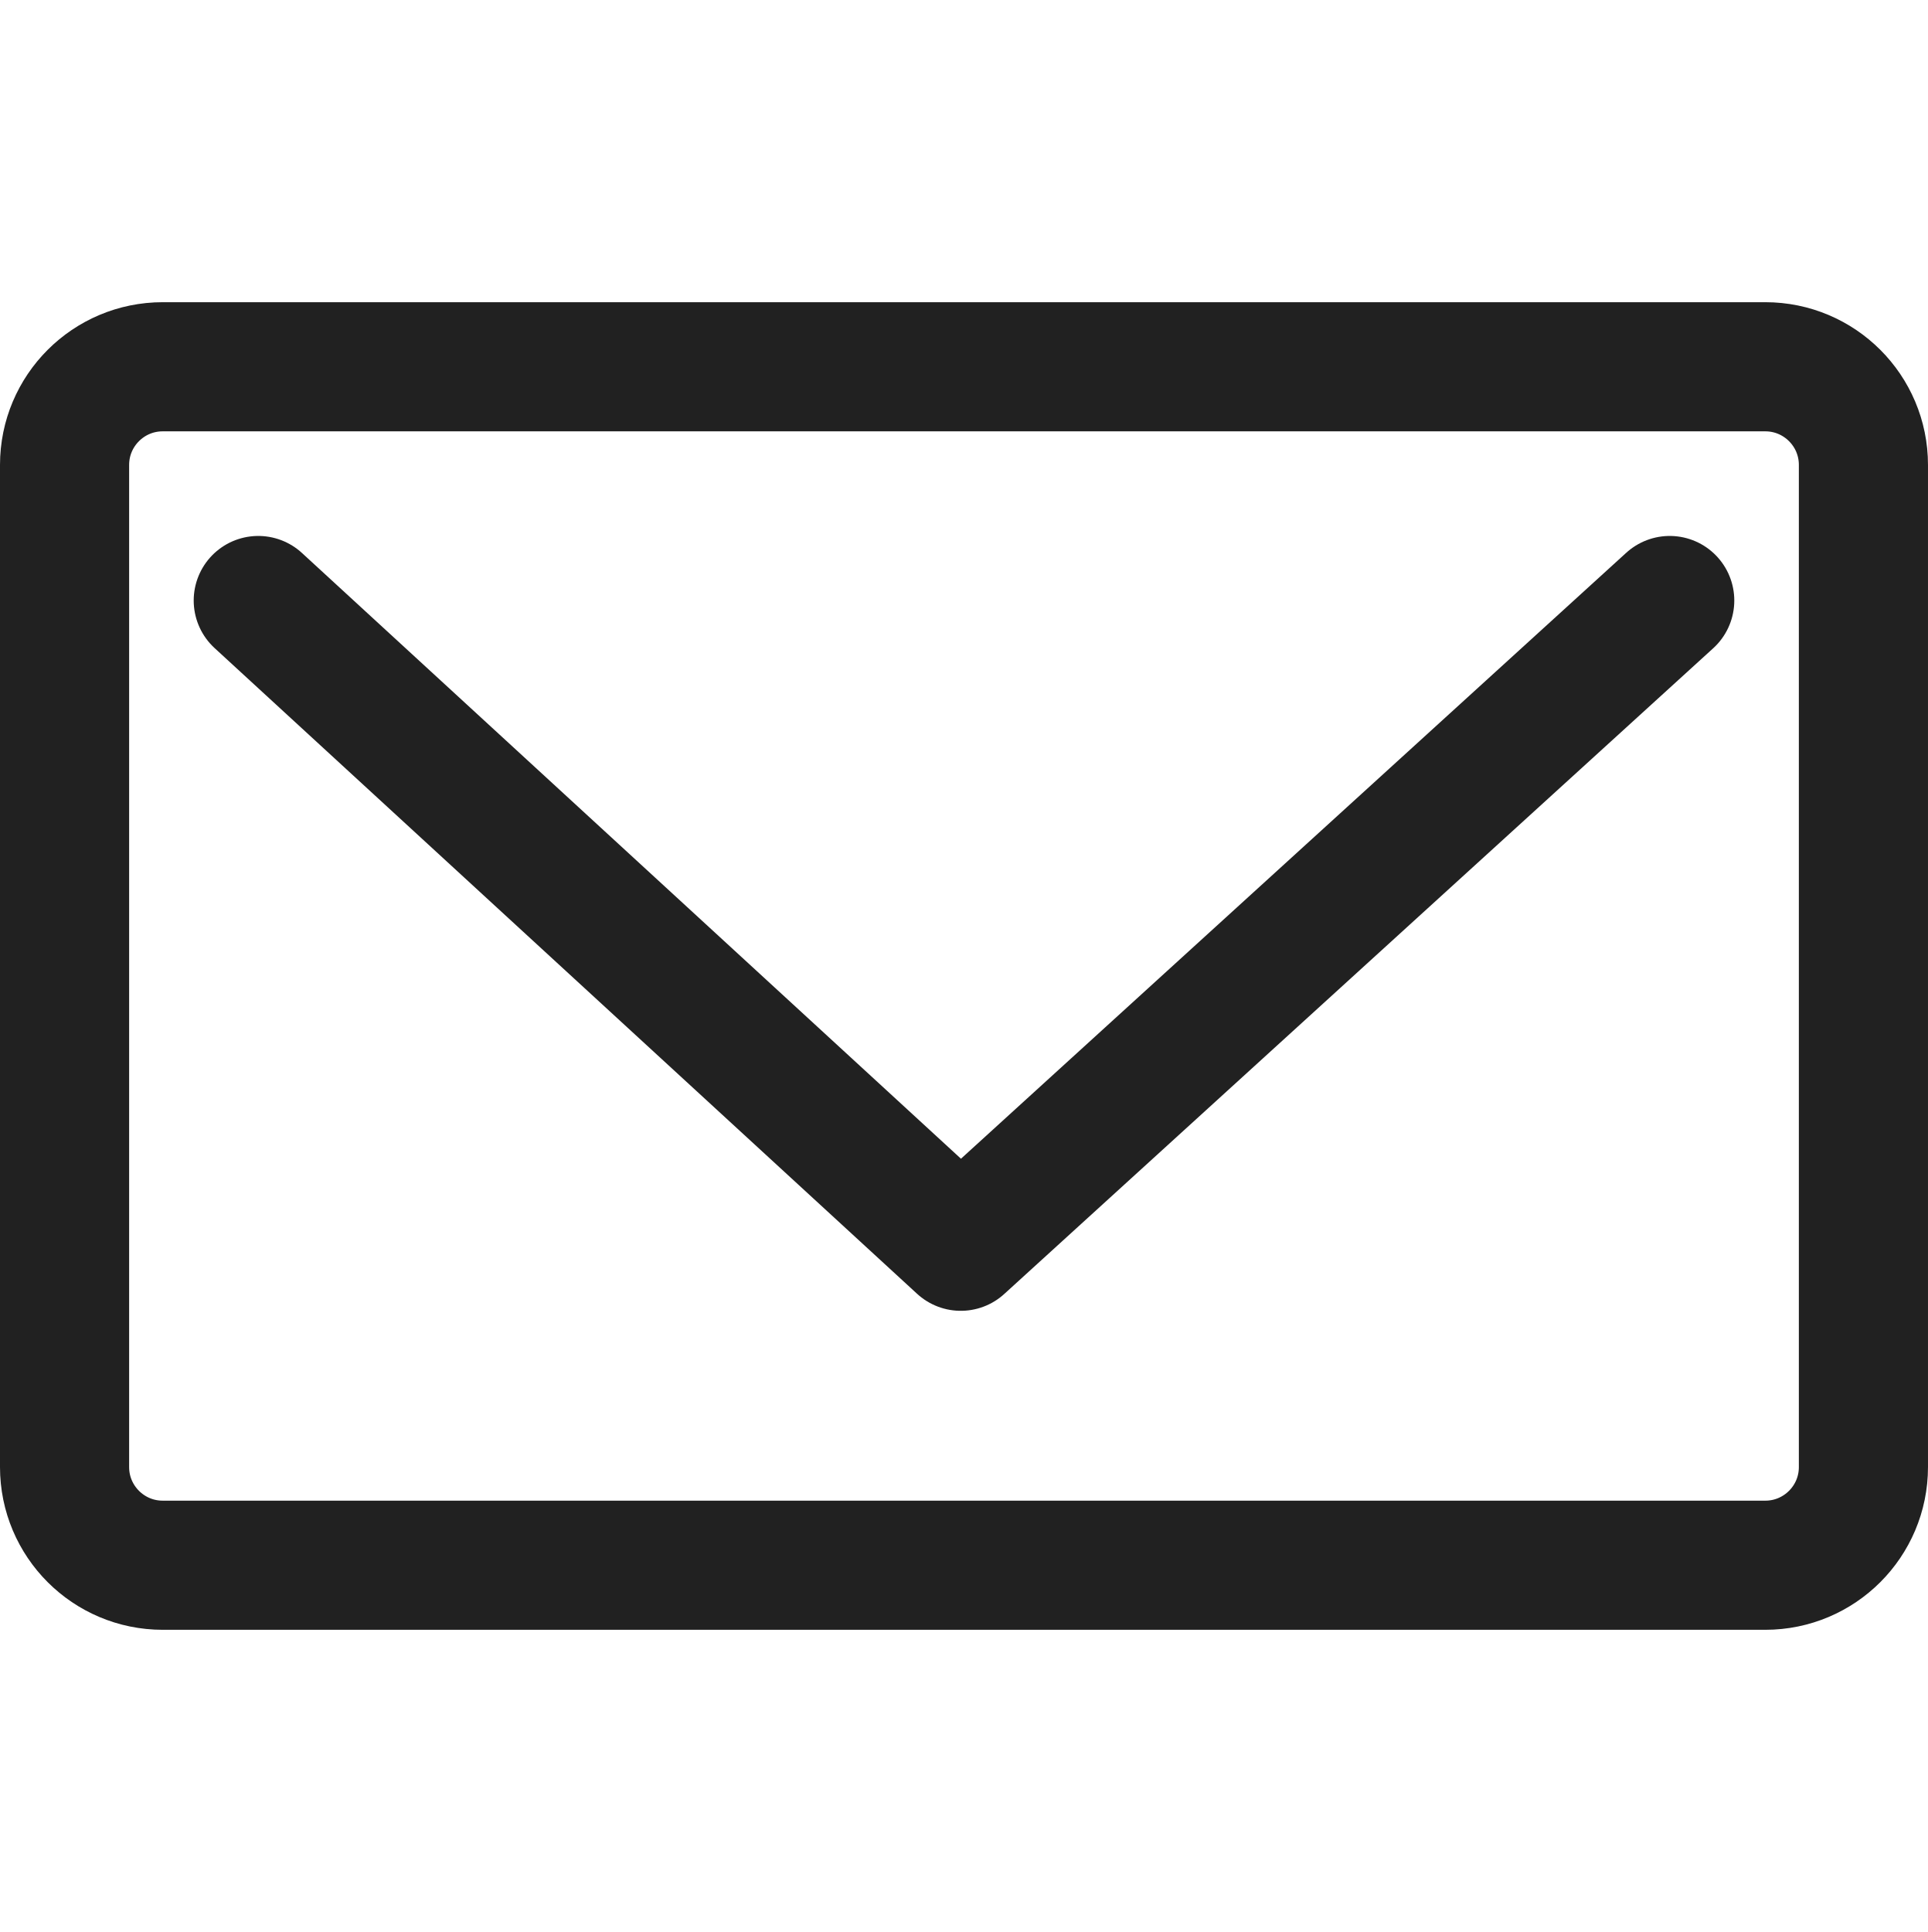
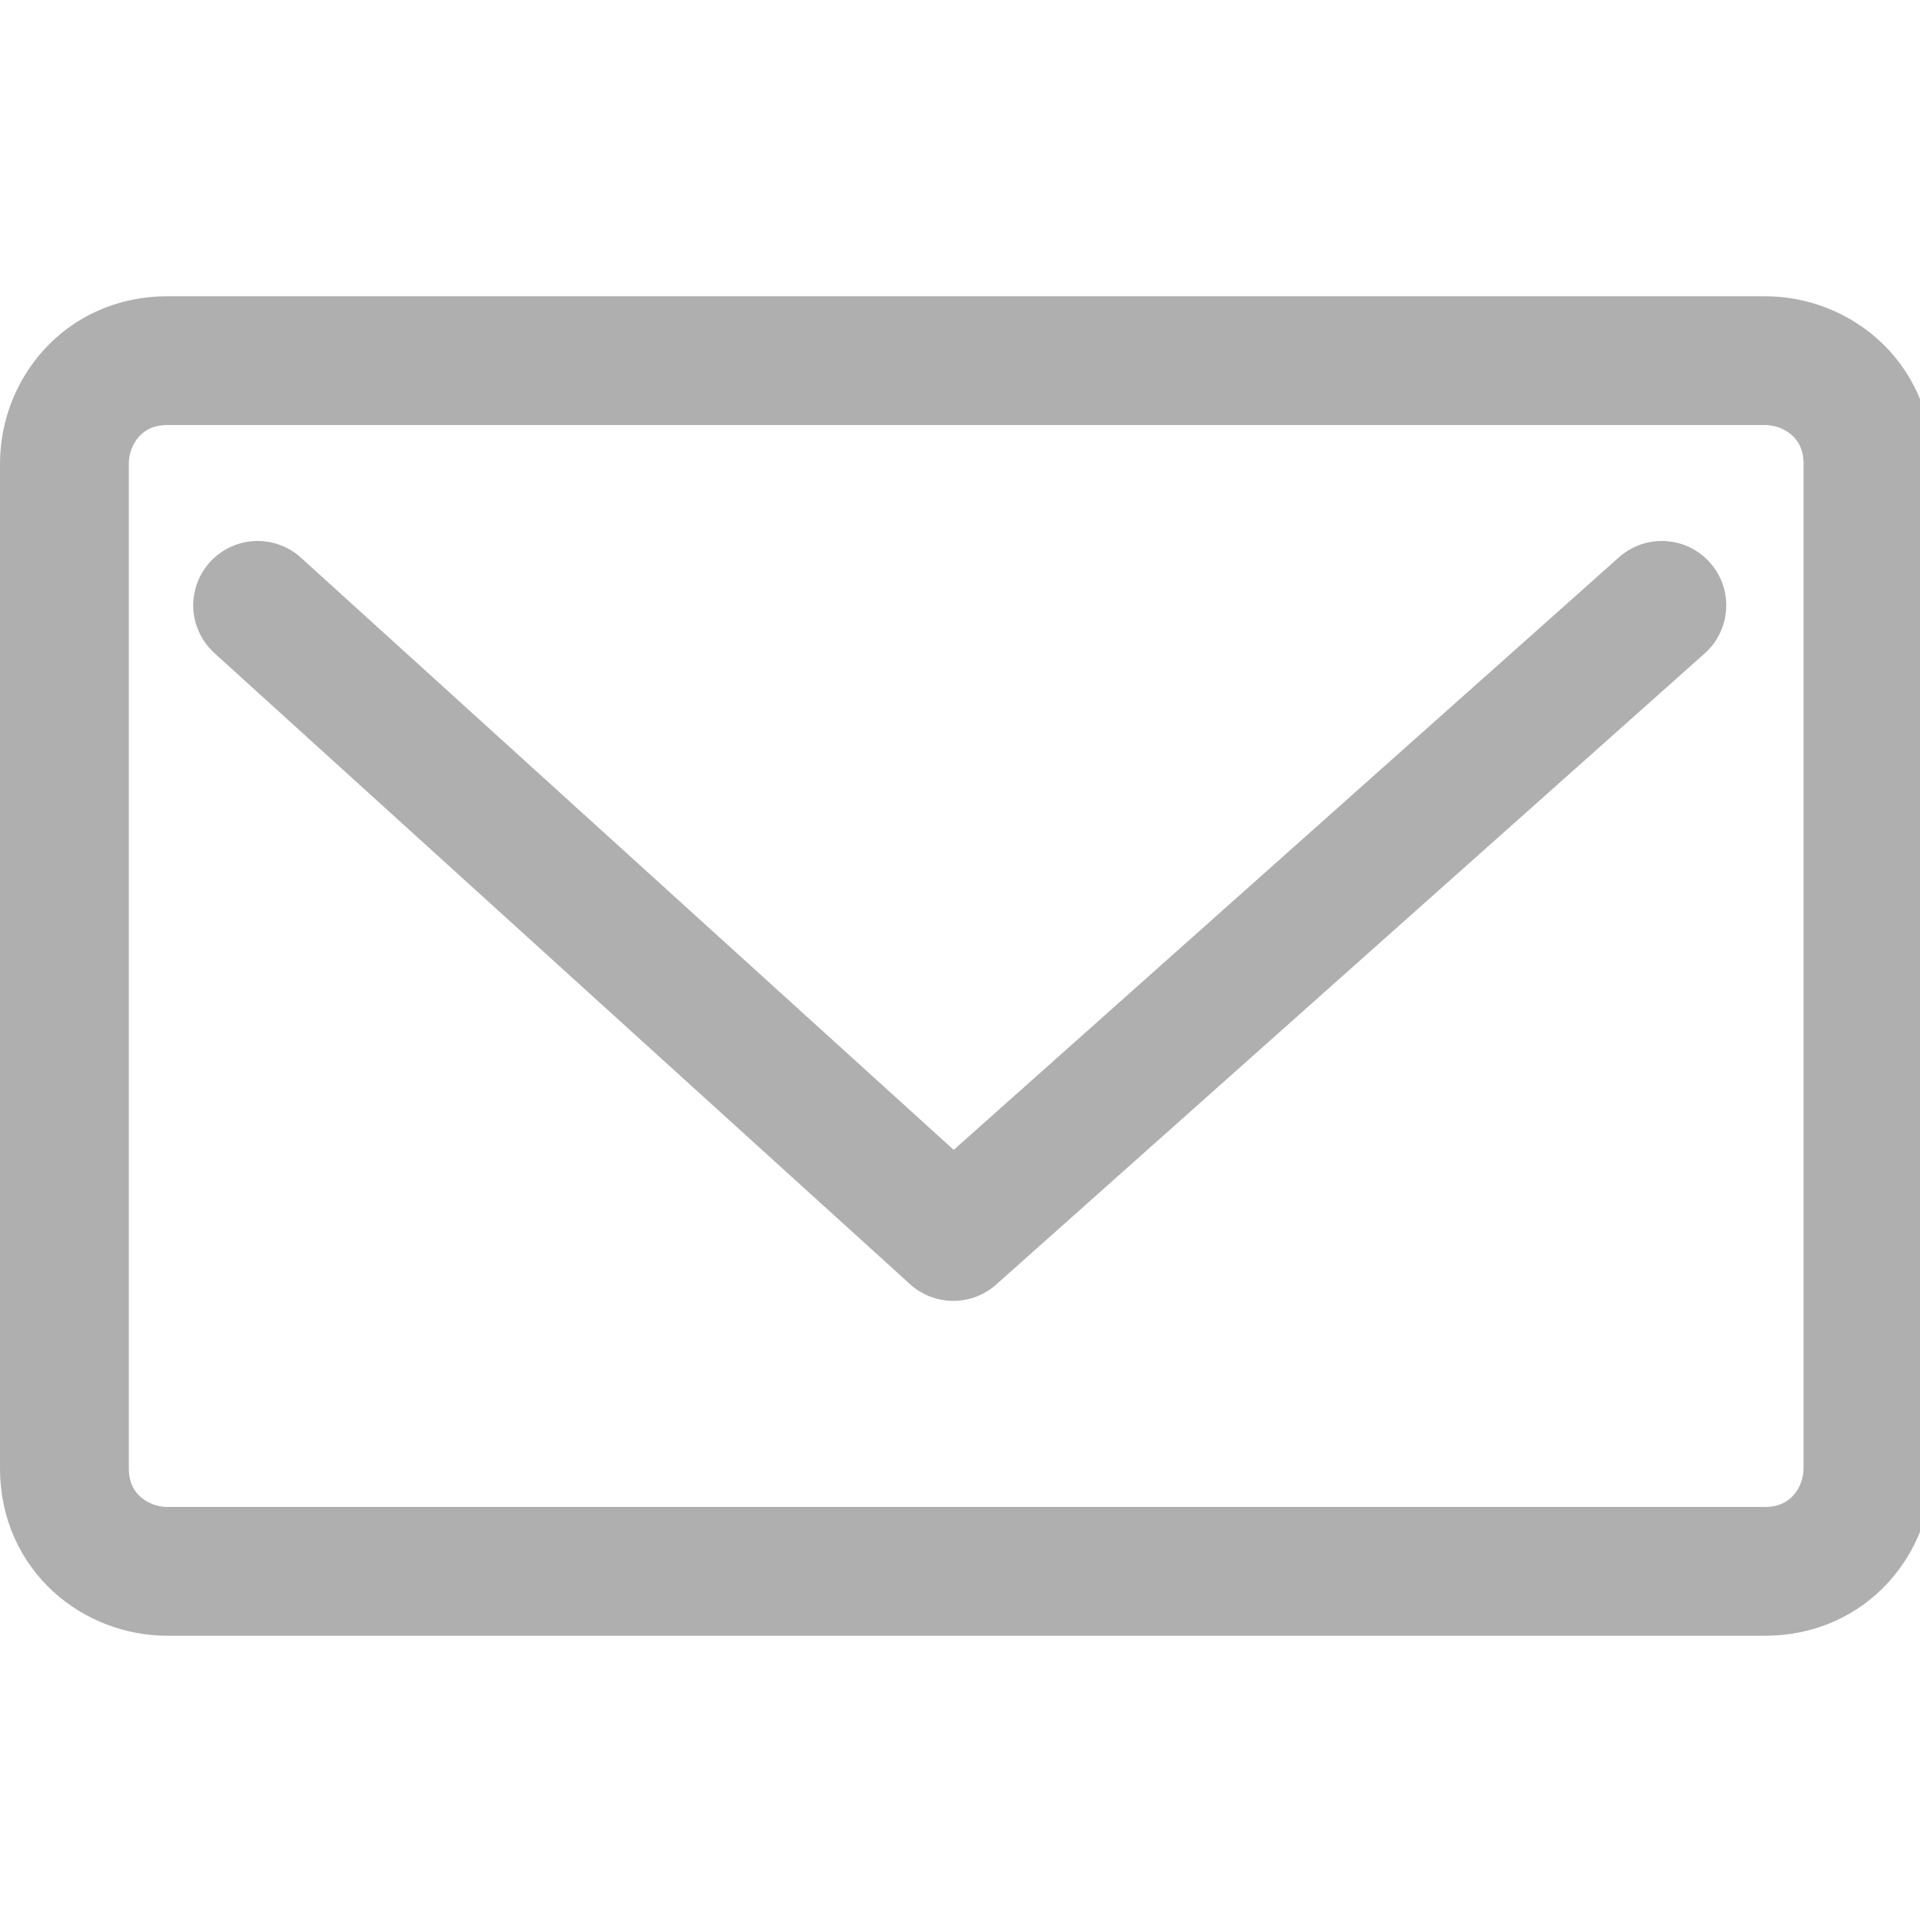
- <svg xmlns="http://www.w3.org/2000/svg" id="email" viewBox="0 0 14.93 14.96">
-   <defs>
-     <style>.cls-1{fill:none;stroke:#212121;stroke-linecap:round;stroke-linejoin:round;}</style>
-   </defs>
-   <polyline class="cls-1" points="2 4.65 7.44 9.65 12.93 4.65" />
-   <rect class="cls-1" x=".5" y="2.84" width="13.93" height="9.28" rx=".76" ry=".76" />
+ <svg xmlns="http://www.w3.org/2000/svg" version="1.1" id="email" x="0px" y="0px" viewBox="0 0 14.9 15" style="enable-background:new 0 0 14.9 15;" xml:space="preserve">
+   <style type="text/css">
+ 	.st0{fill:none;stroke:#AFAFAF;stroke-linecap:round;stroke-linejoin:round;}
+ </style>
+   <polyline class="st0" points="2,4.7 7.4,9.6 12.9,4.7 " />
+   <path class="st0" d="M1.3,2.8h12.4c0.4,0,0.8,0.3,0.8,0.8v7.8c0,0.4-0.3,0.8-0.8,0.8H1.3c-0.4,0-0.8-0.3-0.8-0.8V3.6  C0.5,3.2,0.8,2.8,1.3,2.8z" />
</svg>
